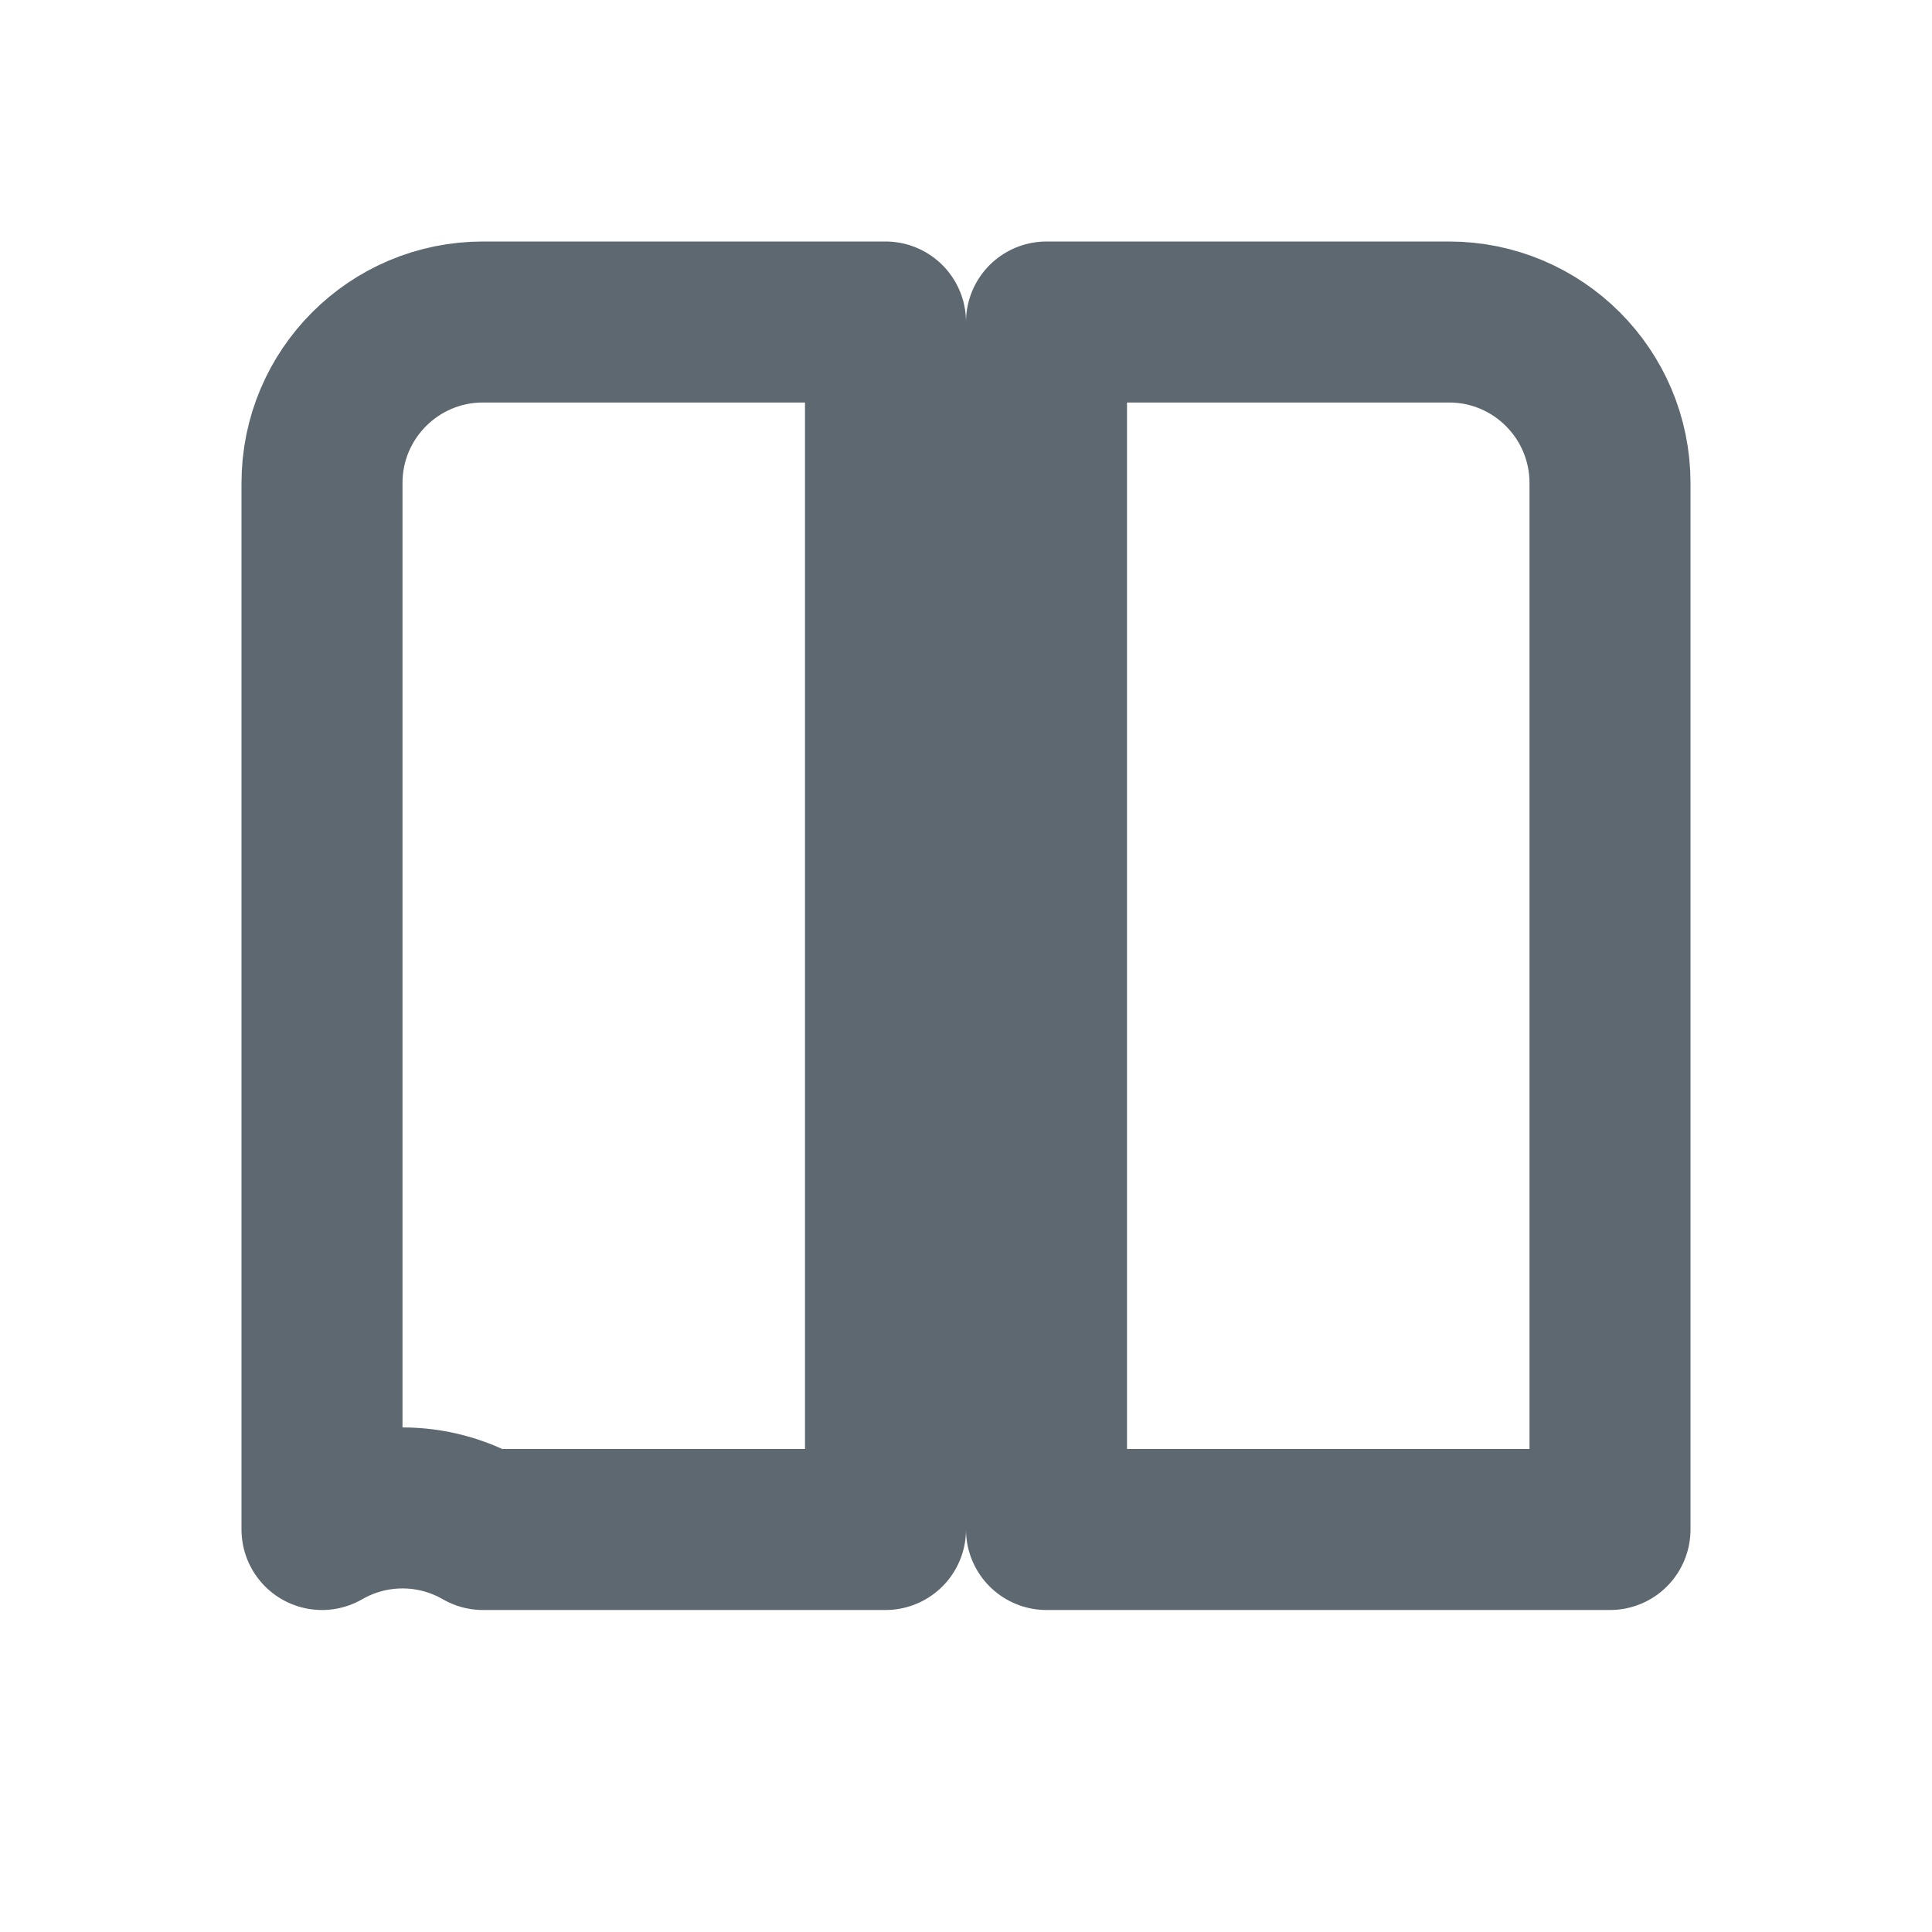
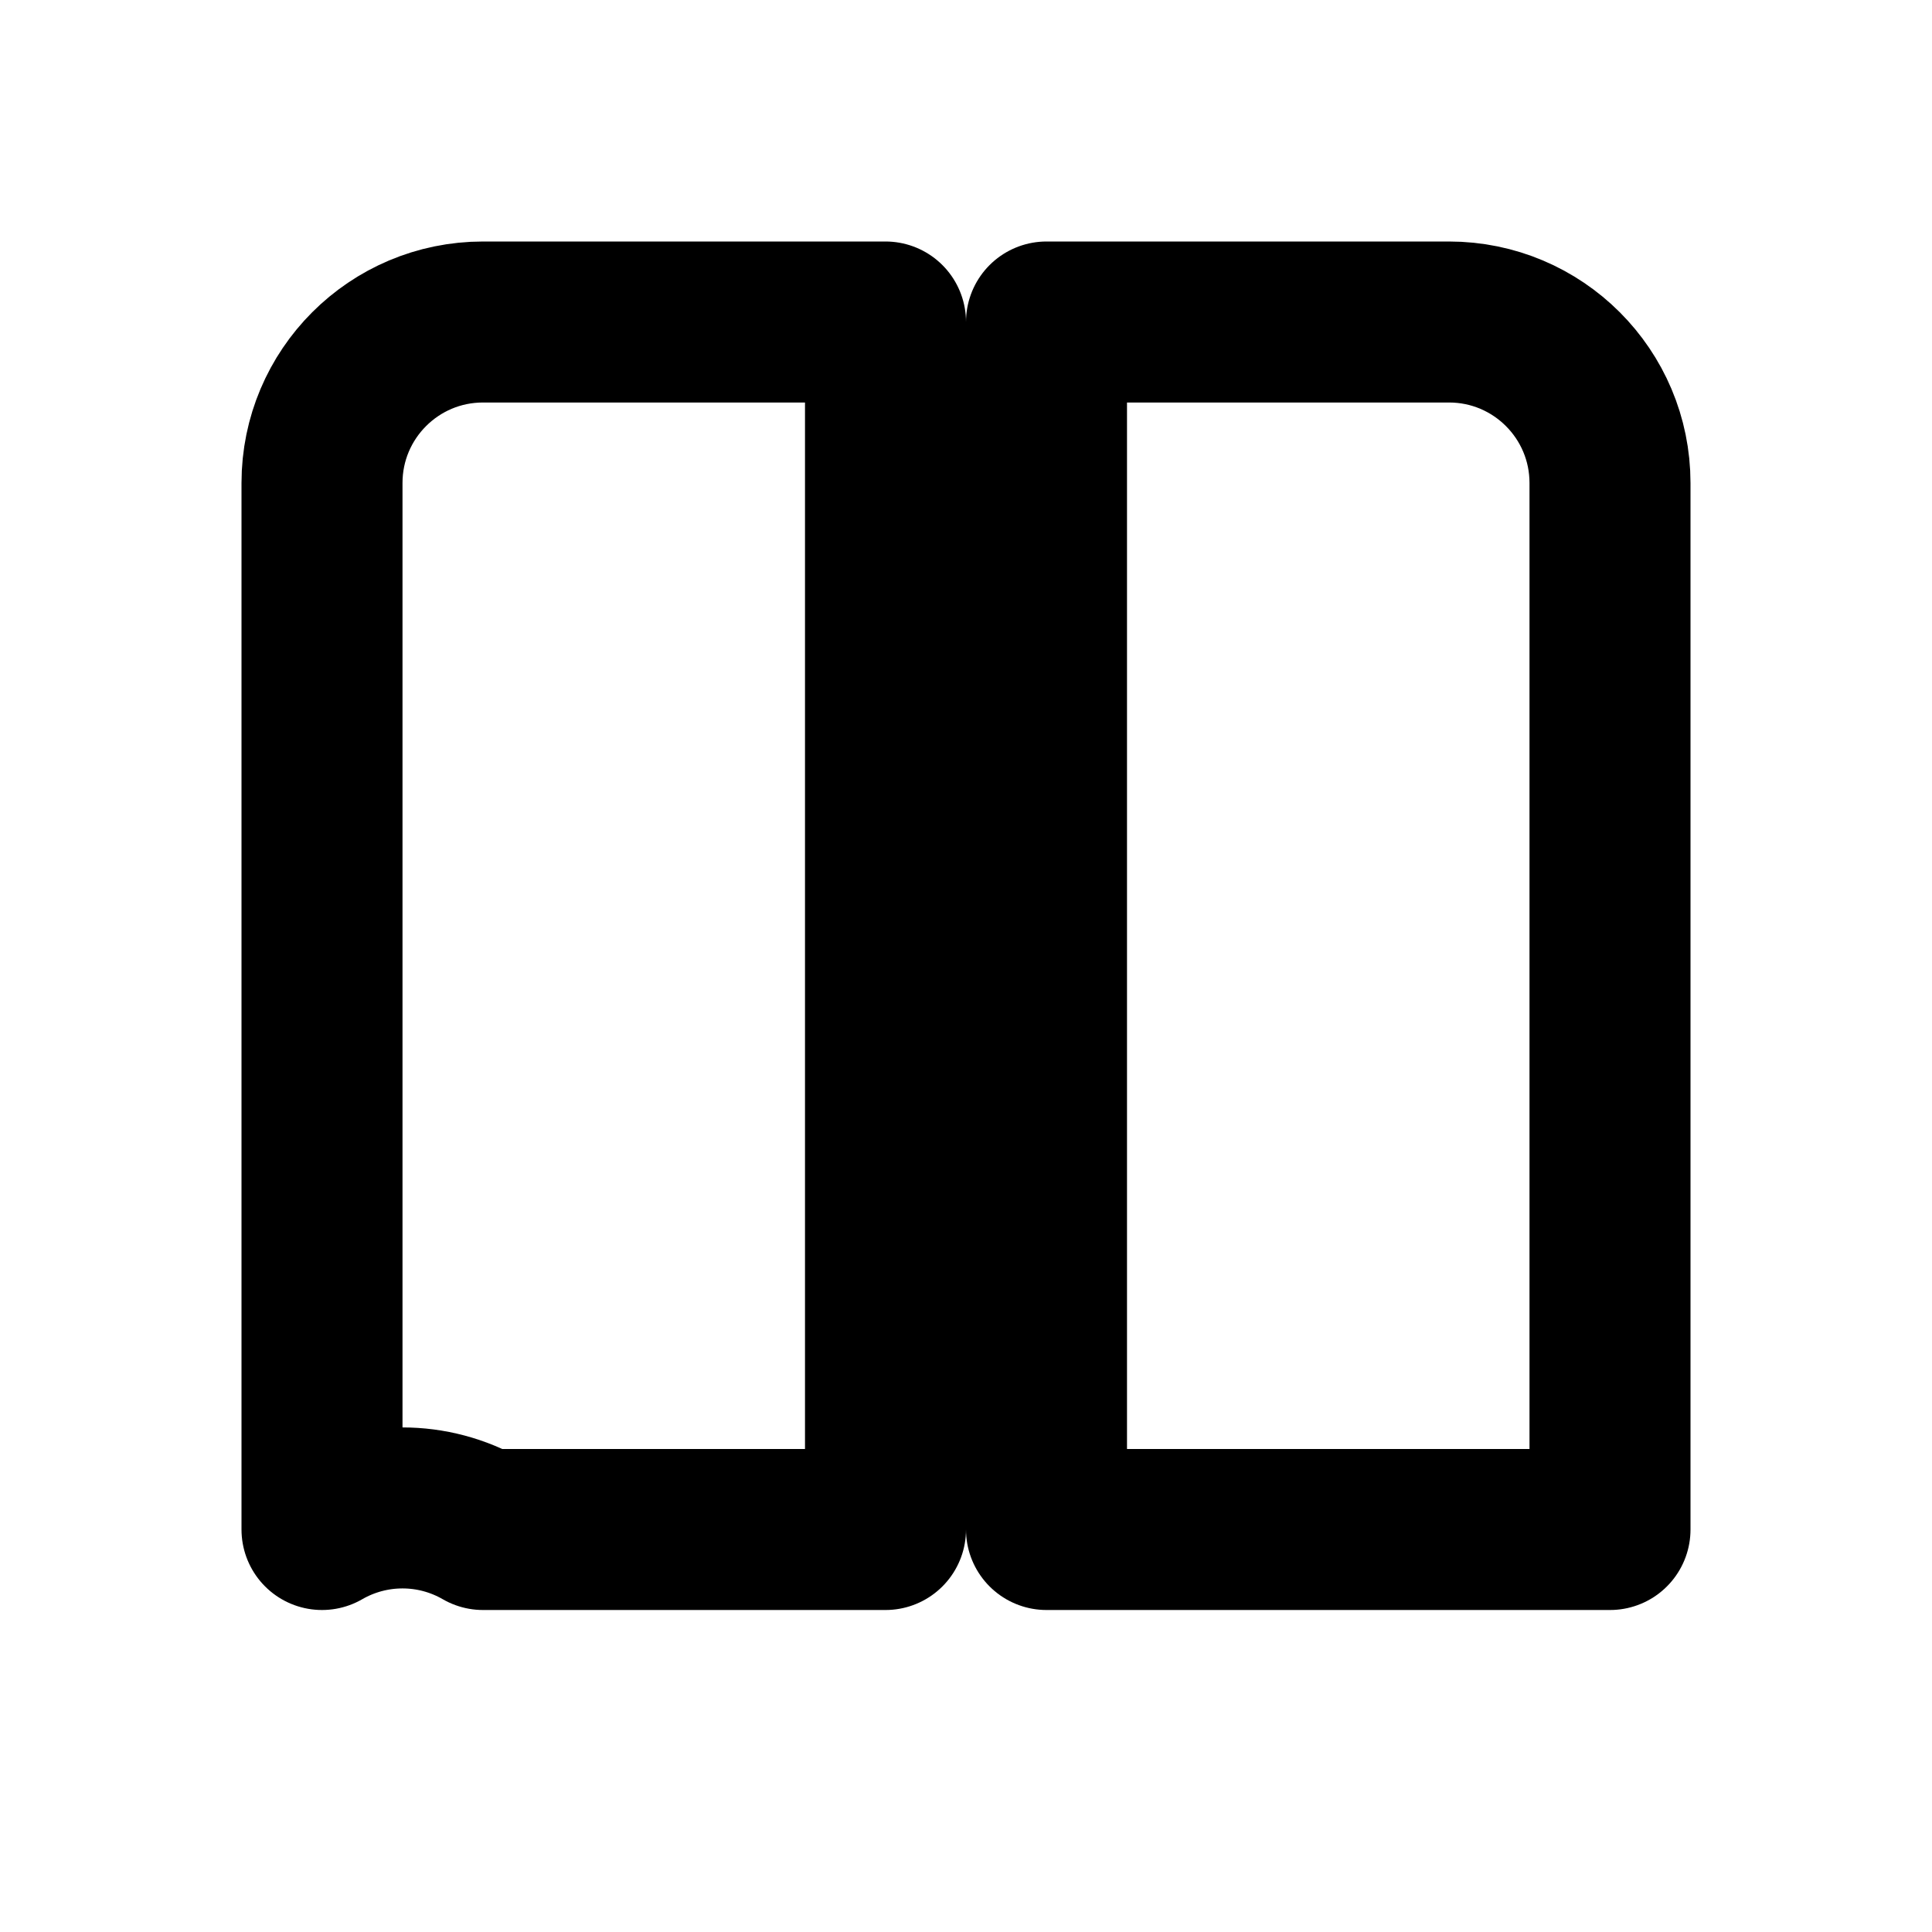
- <svg xmlns="http://www.w3.org/2000/svg" width="24" height="24" viewBox="0 0 24 24" fill="none" stroke="#5D6871" stroke-width="2" stroke-linecap="round" stroke-linejoin="round">
+ <svg xmlns="http://www.w3.org/2000/svg" width="24" height="24" viewBox="0 0 24 24" fill="none" stroke="currentColor" stroke-width="2" stroke-linecap="round" stroke-linejoin="round">
  <path d="M4 19V6a2 2 0 0 1 2-2h5v15H6a2 2 0 0 0-2 0Z" />
  <path d="M13 4h5a2 2 0 0 1 2 2v13h-7Z" />
</svg>
